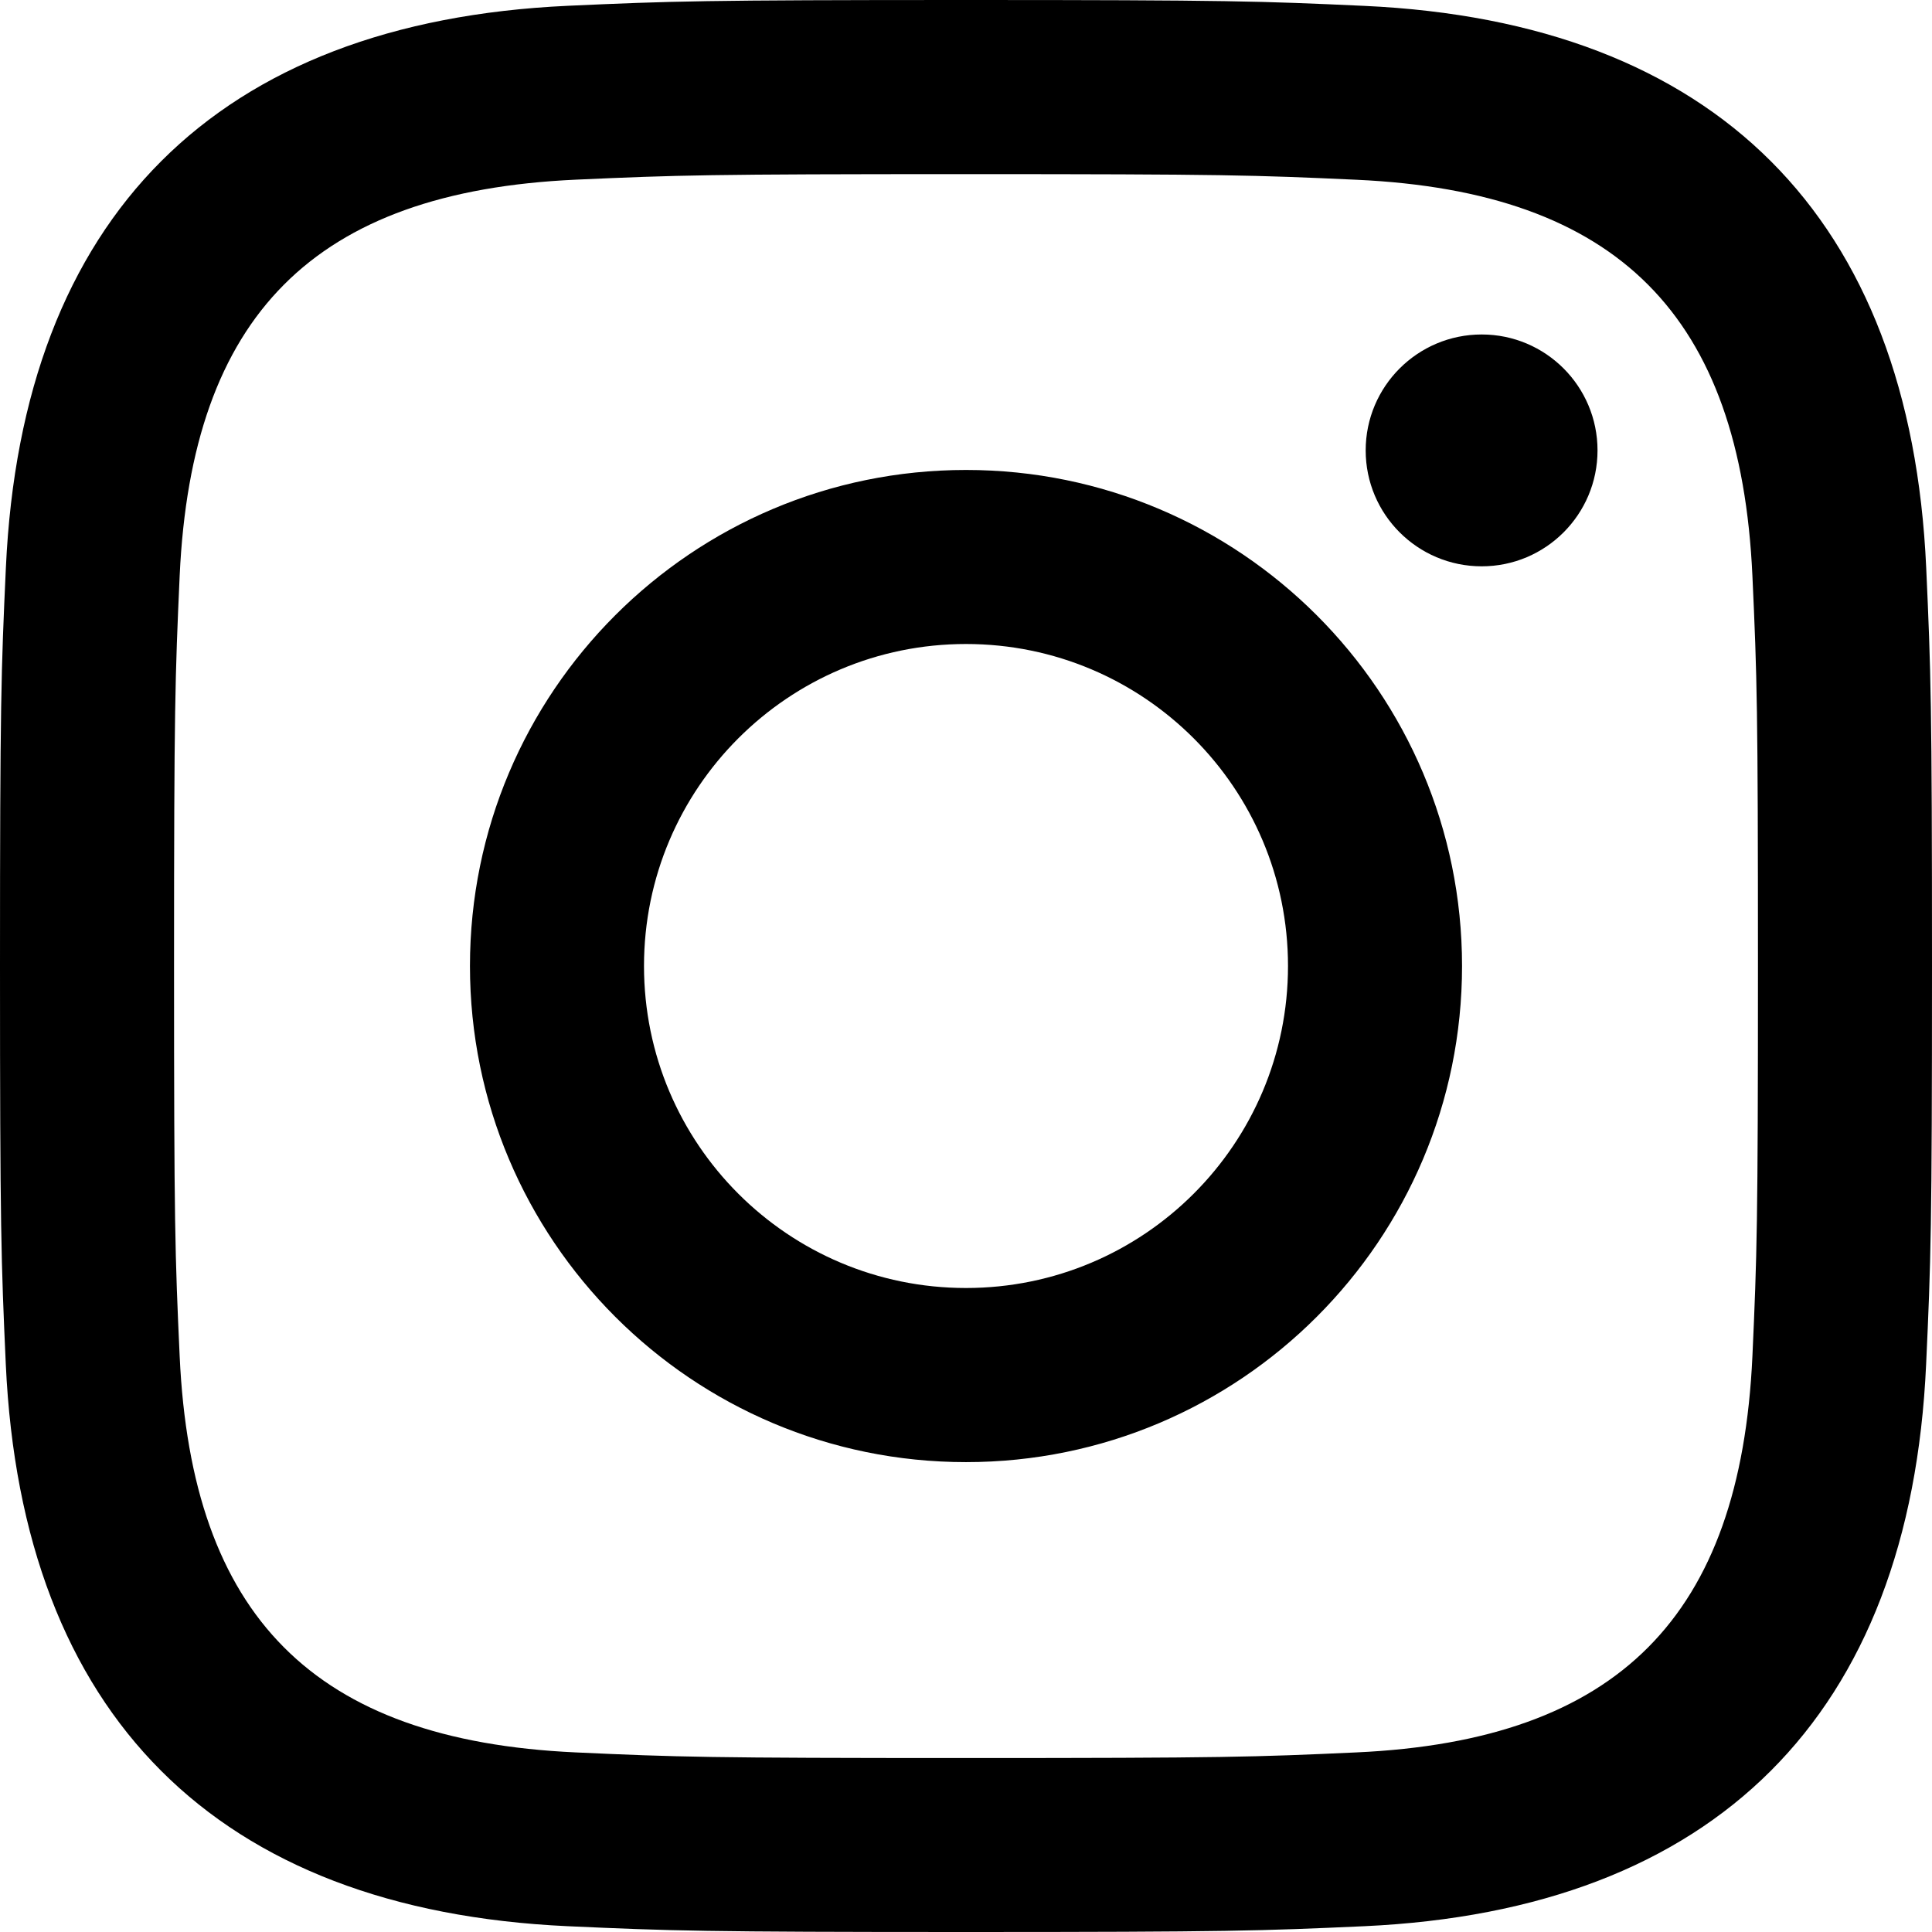
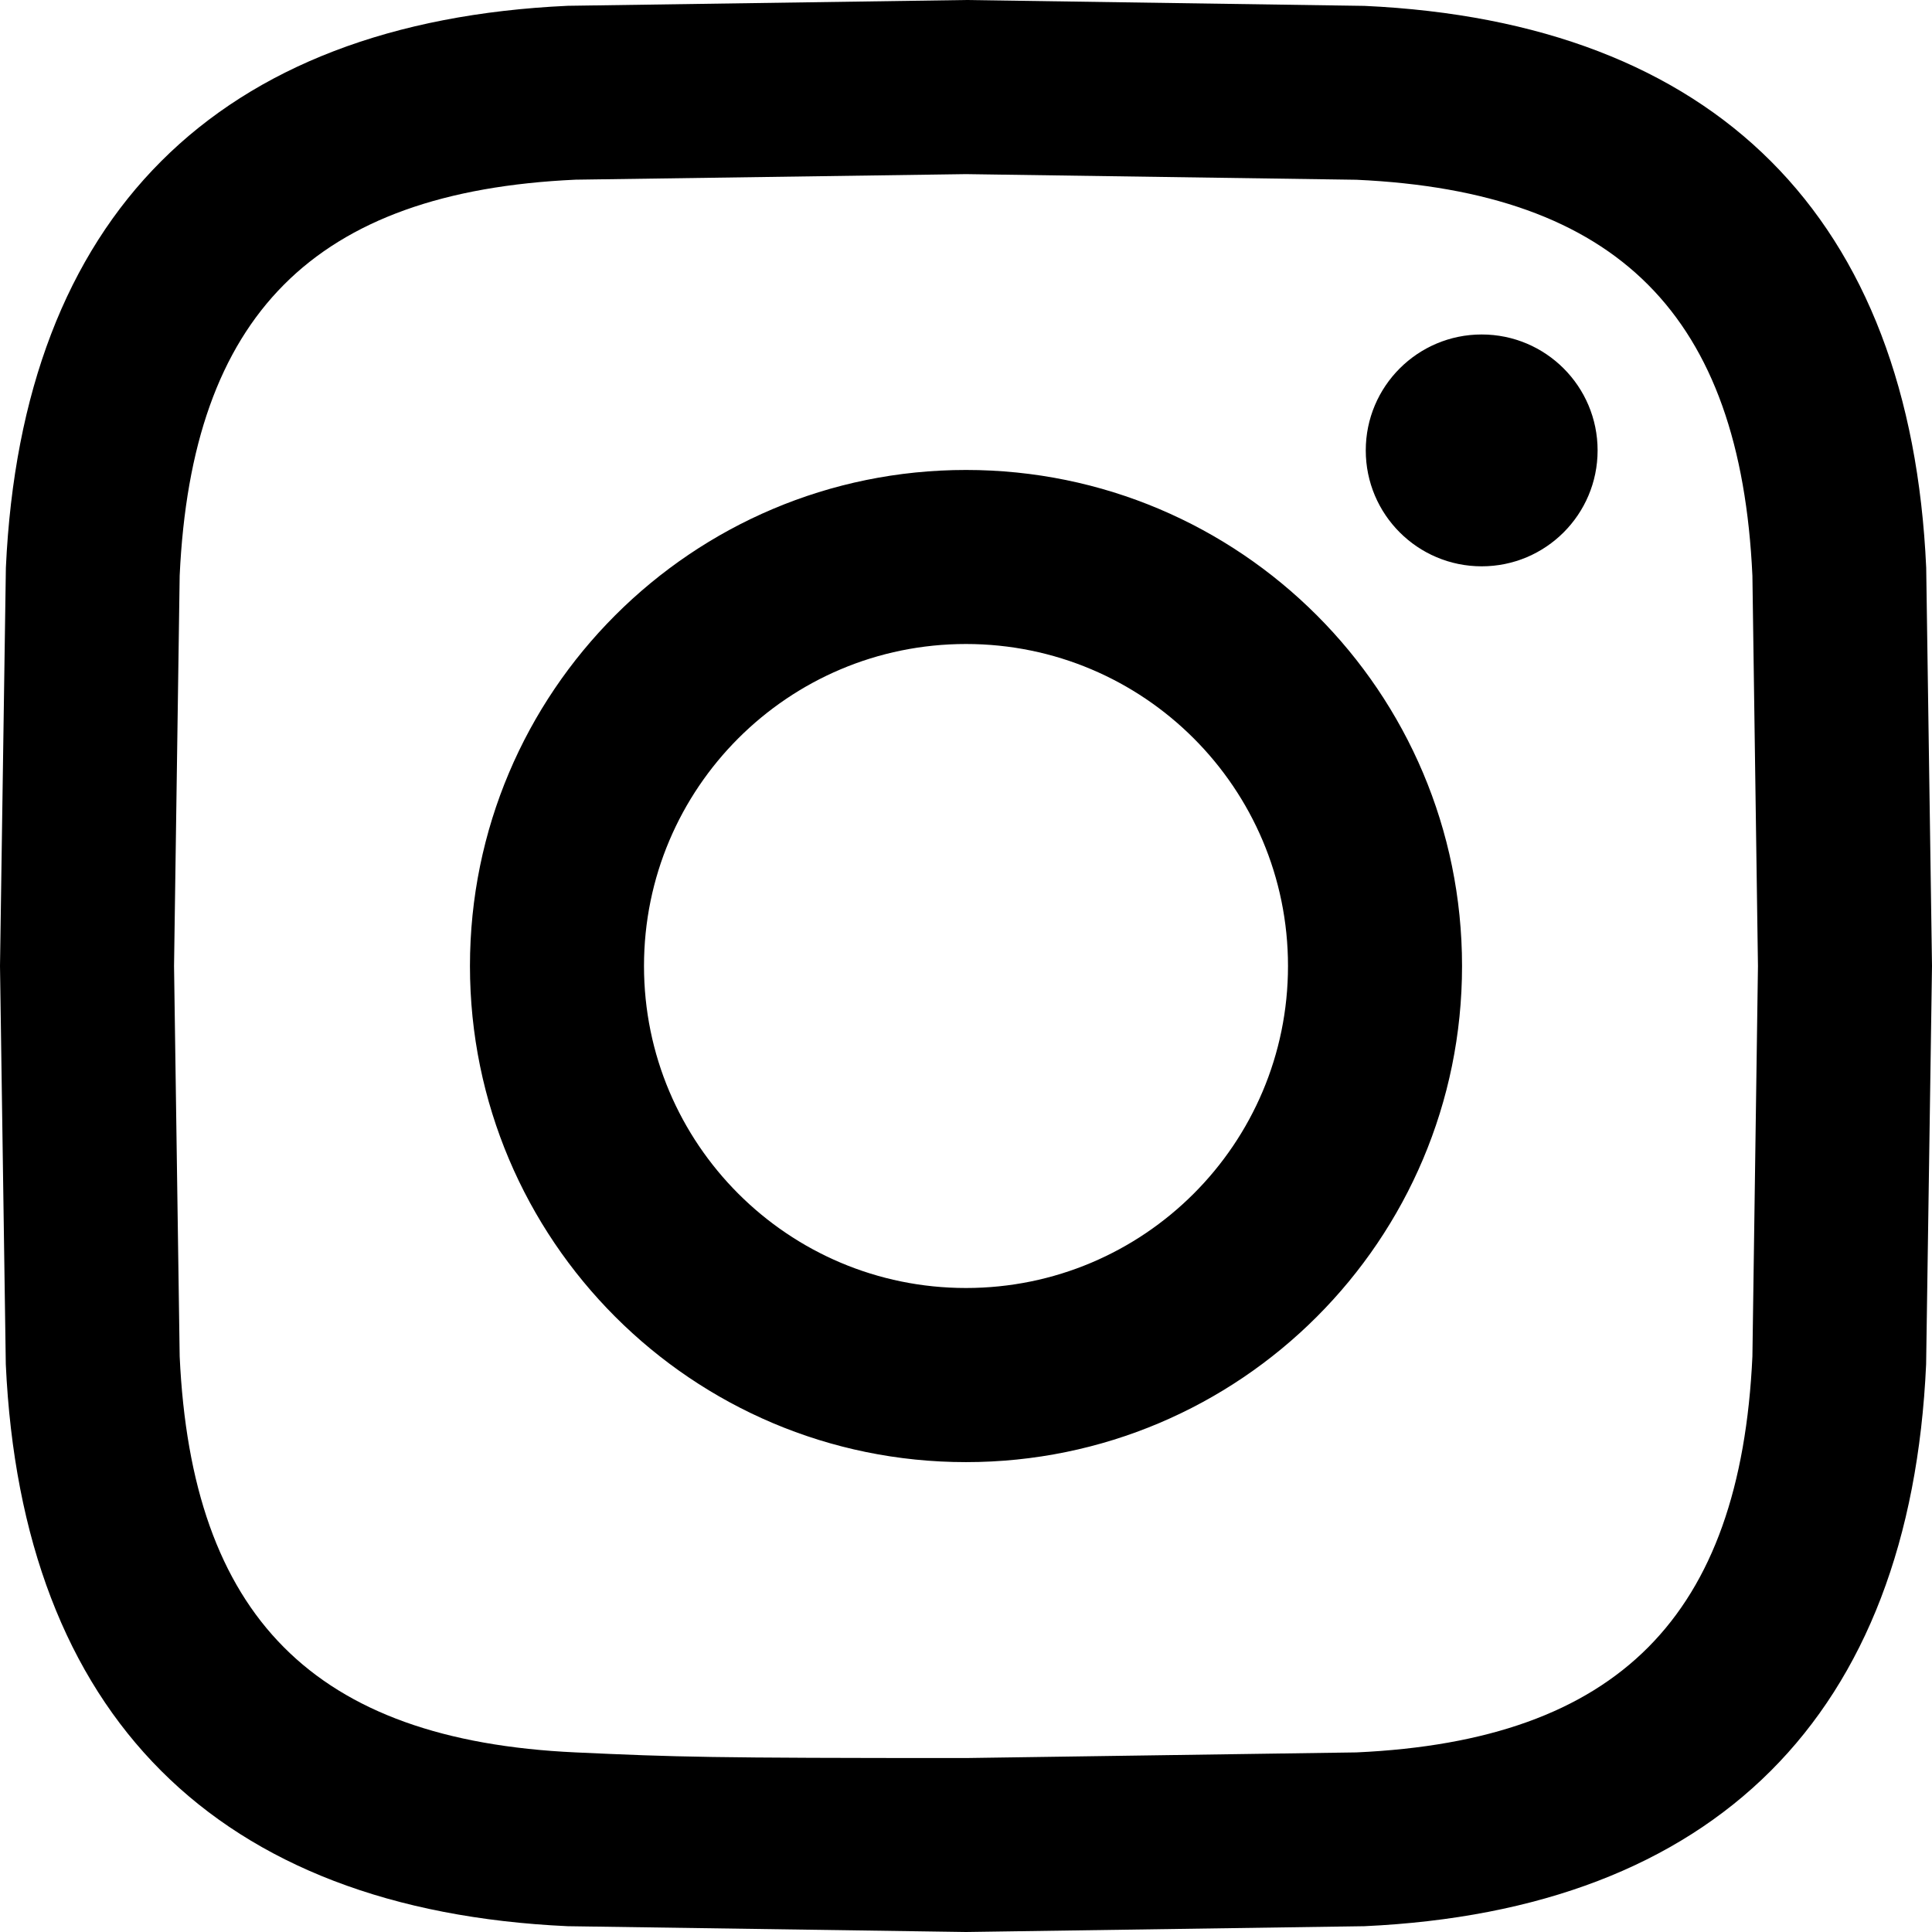
<svg xmlns="http://www.w3.org/2000/svg" width="20" height="20" viewBox="0 0 24 24">
-   <path d="M12 2.163c3.204 0 3.584.012 4.85.07 3.252.148 4.771 1.691 4.919 4.919.058 1.265.069 1.645.069 4.849 0 3.205-.012 3.584-.069 4.849-.149 3.225-1.664 4.771-4.919 4.919-1.266.058-1.644.07-4.85.07-3.204 0-3.584-.012-4.849-.07-3.26-.149-4.771-1.699-4.919-4.92-.058-1.265-.07-1.644-.07-4.849 0-3.204.013-3.583.07-4.849.149-3.227 1.664-4.771 4.919-4.919 1.266-.057 1.645-.069 4.849-.069zm0-2.163c-3.259 0-3.667.014-4.947.072-4.358.2-6.78 2.618-6.98 6.98-.059 1.281-.073 1.689-.073 4.948 0 3.259.014 3.668.072 4.948.2 4.358 2.618 6.78 6.98 6.98 1.281.058 1.689.072 4.948.072 3.259 0 3.668-.014 4.948-.072 4.354-.2 6.782-2.618 6.979-6.98.059-1.28.073-1.689.073-4.948 0-3.259-.014-3.667-.072-4.947-.196-4.354-2.617-6.78-6.979-6.98-1.281-.059-1.69-.073-4.949-.073zm0 5.838c-3.403 0-6.162 2.759-6.162 6.162s2.759 6.163 6.162 6.163 6.162-2.759 6.162-6.163c0-3.403-2.759-6.162-6.162-6.162zm0 10.162c-2.209 0-4-1.79-4-4 0-2.209 1.791-4 4-4s4 1.791 4 4c0 2.21-1.791 4-4 4zm6.406-11.845c-.796 0-1.441.645-1.441 1.44s.645 1.44 1.441 1.44c.795 0 1.439-.645 1.439-1.44s-.644-1.44-1.439-1.44z" />
+   <path d="M12 2.163l4.85.07c3.252.148 4.771 1.691 4.919 4.919l.069 4.849-.069 4.849c-.149 3.225-1.664 4.771-4.919 4.919l-4.85.07c-3.204 0-3.584-.012-4.849-.07-3.26-.149-4.771-1.699-4.919-4.92L2.162 12l.07-4.849c.149-3.227 1.664-4.771 4.919-4.919L12 2.163zM12 0L7.053.072C2.695.272.273 2.69.073 7.052L0 12l.072 4.948c.2 4.358 2.618 6.78 6.98 6.98L12 24l4.948-.072c4.354-.2 6.782-2.618 6.979-6.98L24 12l-.072-4.947c-.196-4.354-2.617-6.78-6.979-6.98L12 0zm0 5.838c-3.403 0-6.162 2.759-6.162 6.162S8.597 18.163 12 18.163s6.162-2.759 6.162-6.163S15.403 5.838 12 5.838zM12 16a4 4 0 1 1 0-8 4 4 0 1 1 0 8zm6.406-11.845a1.44 1.44 0 1 0 0 2.88 1.44 1.44 0 0 0 0-2.88z" />
</svg>
